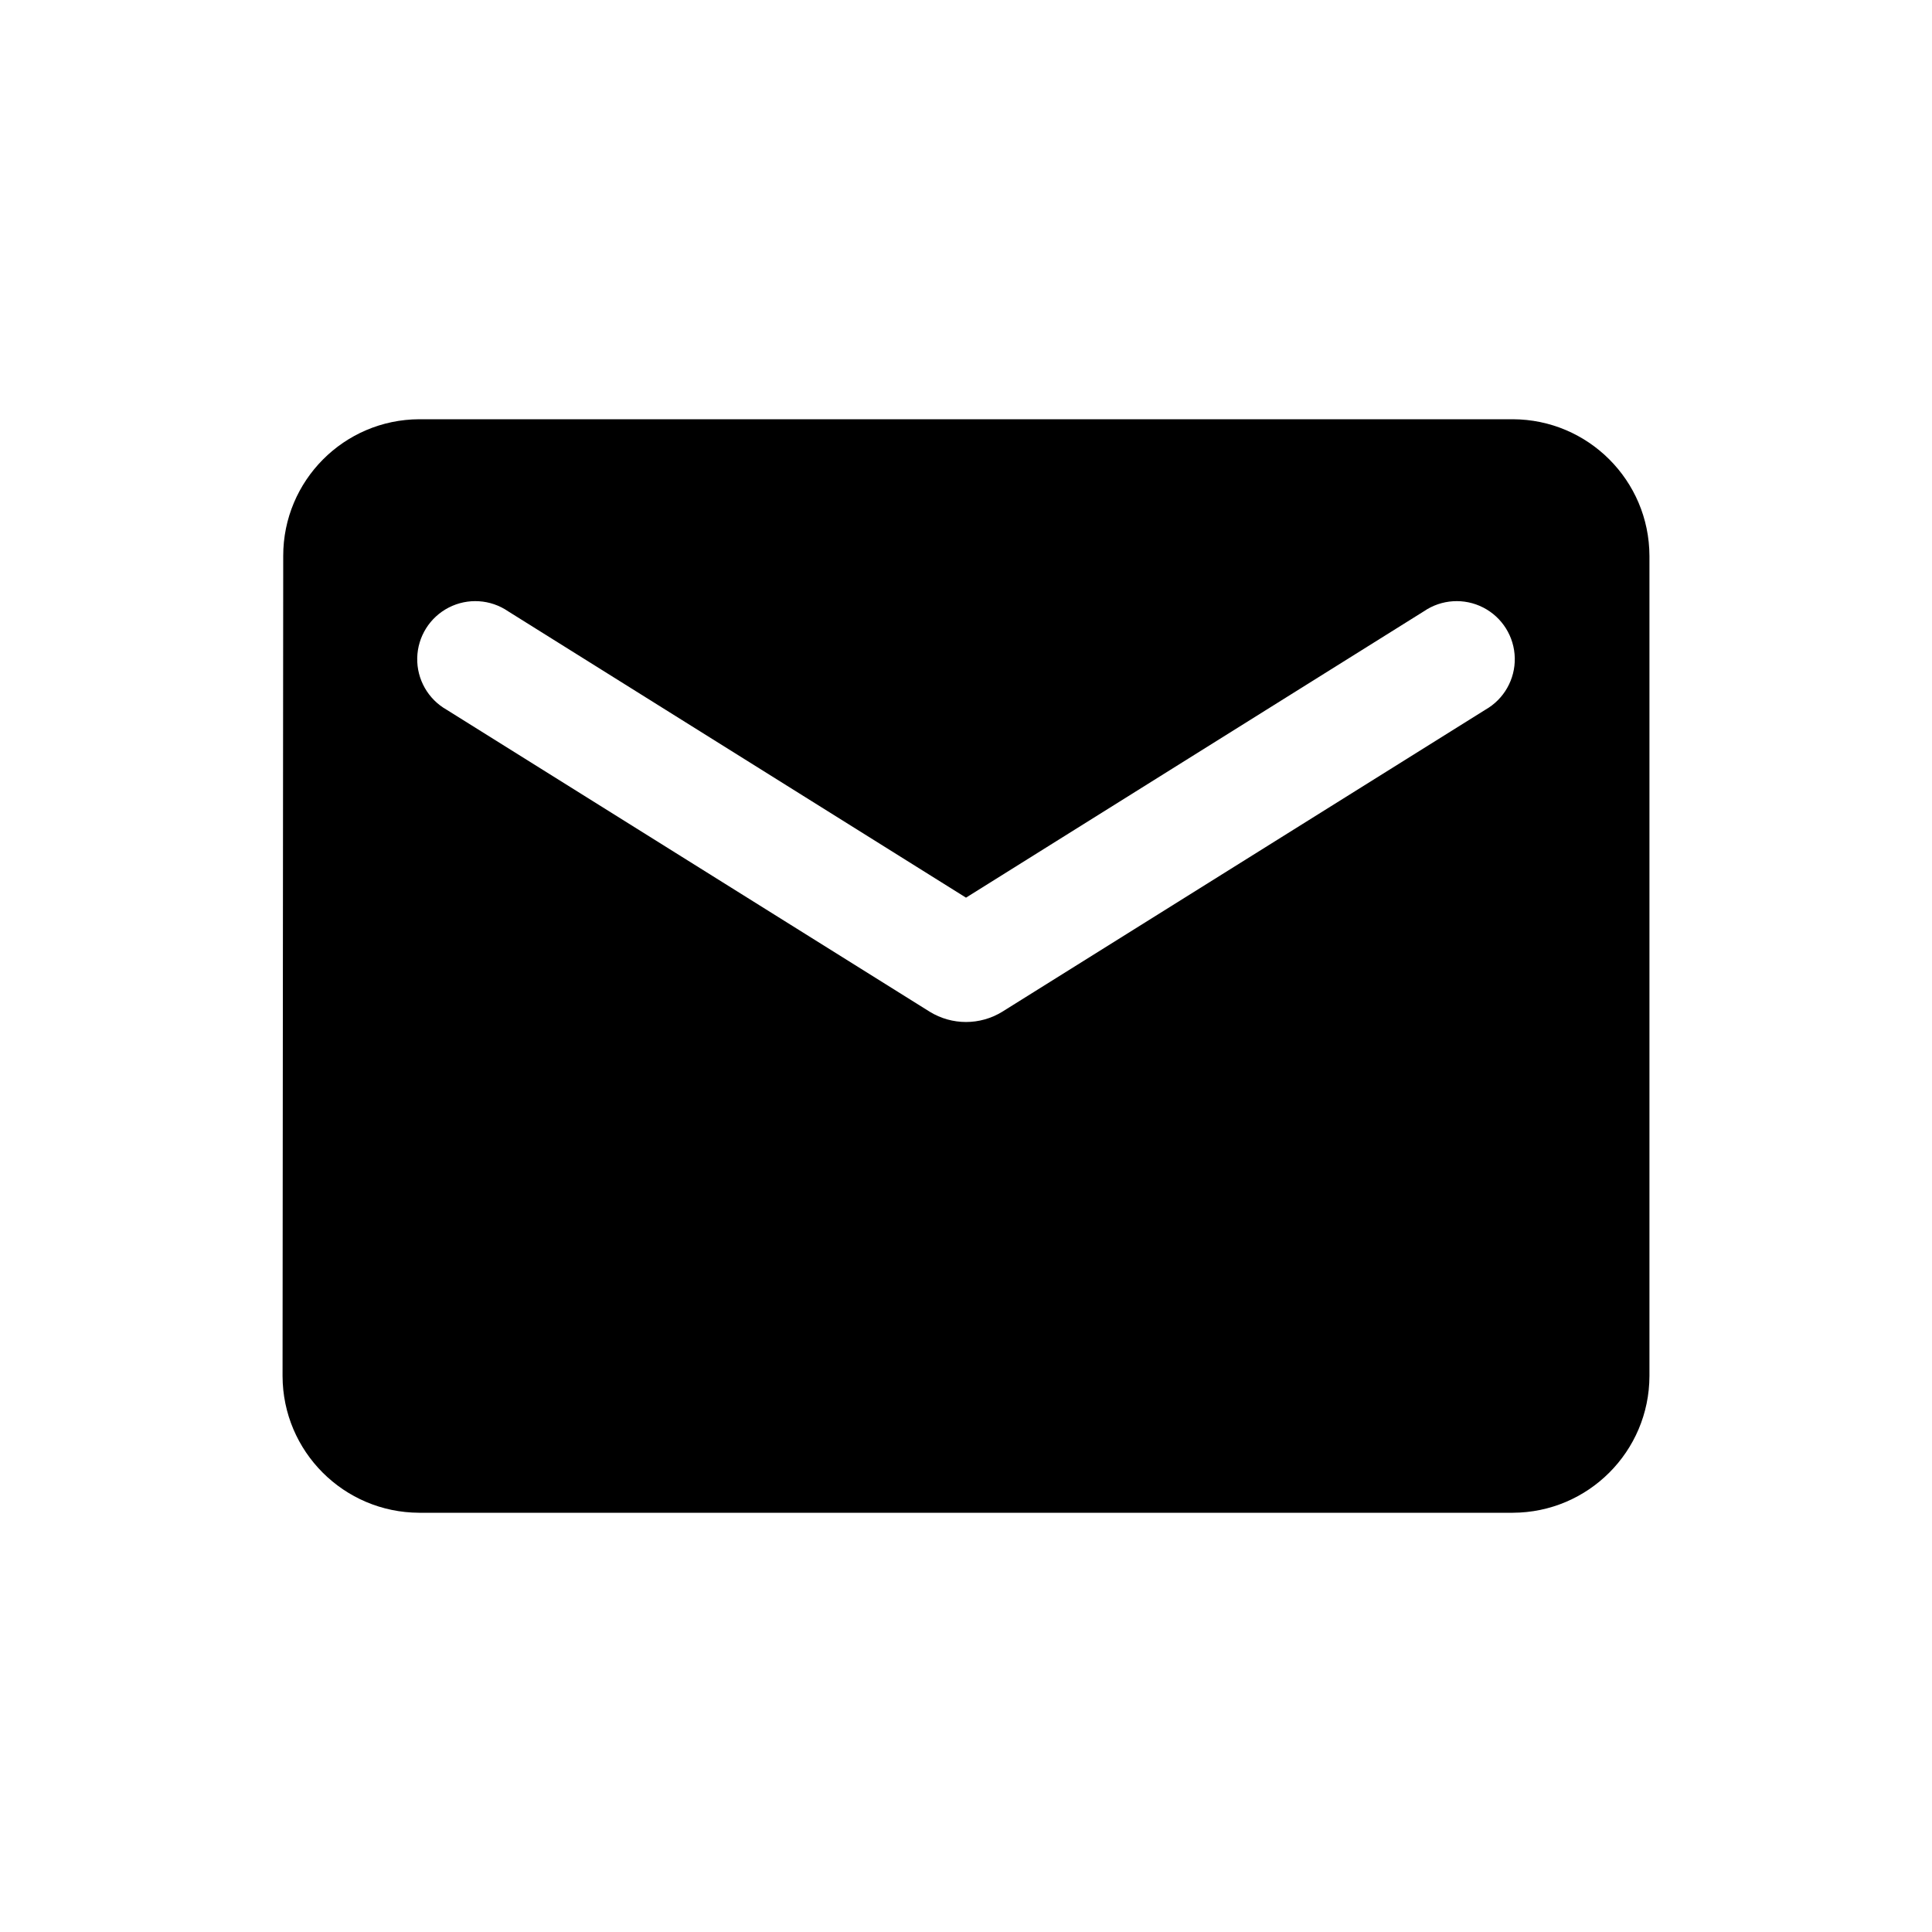
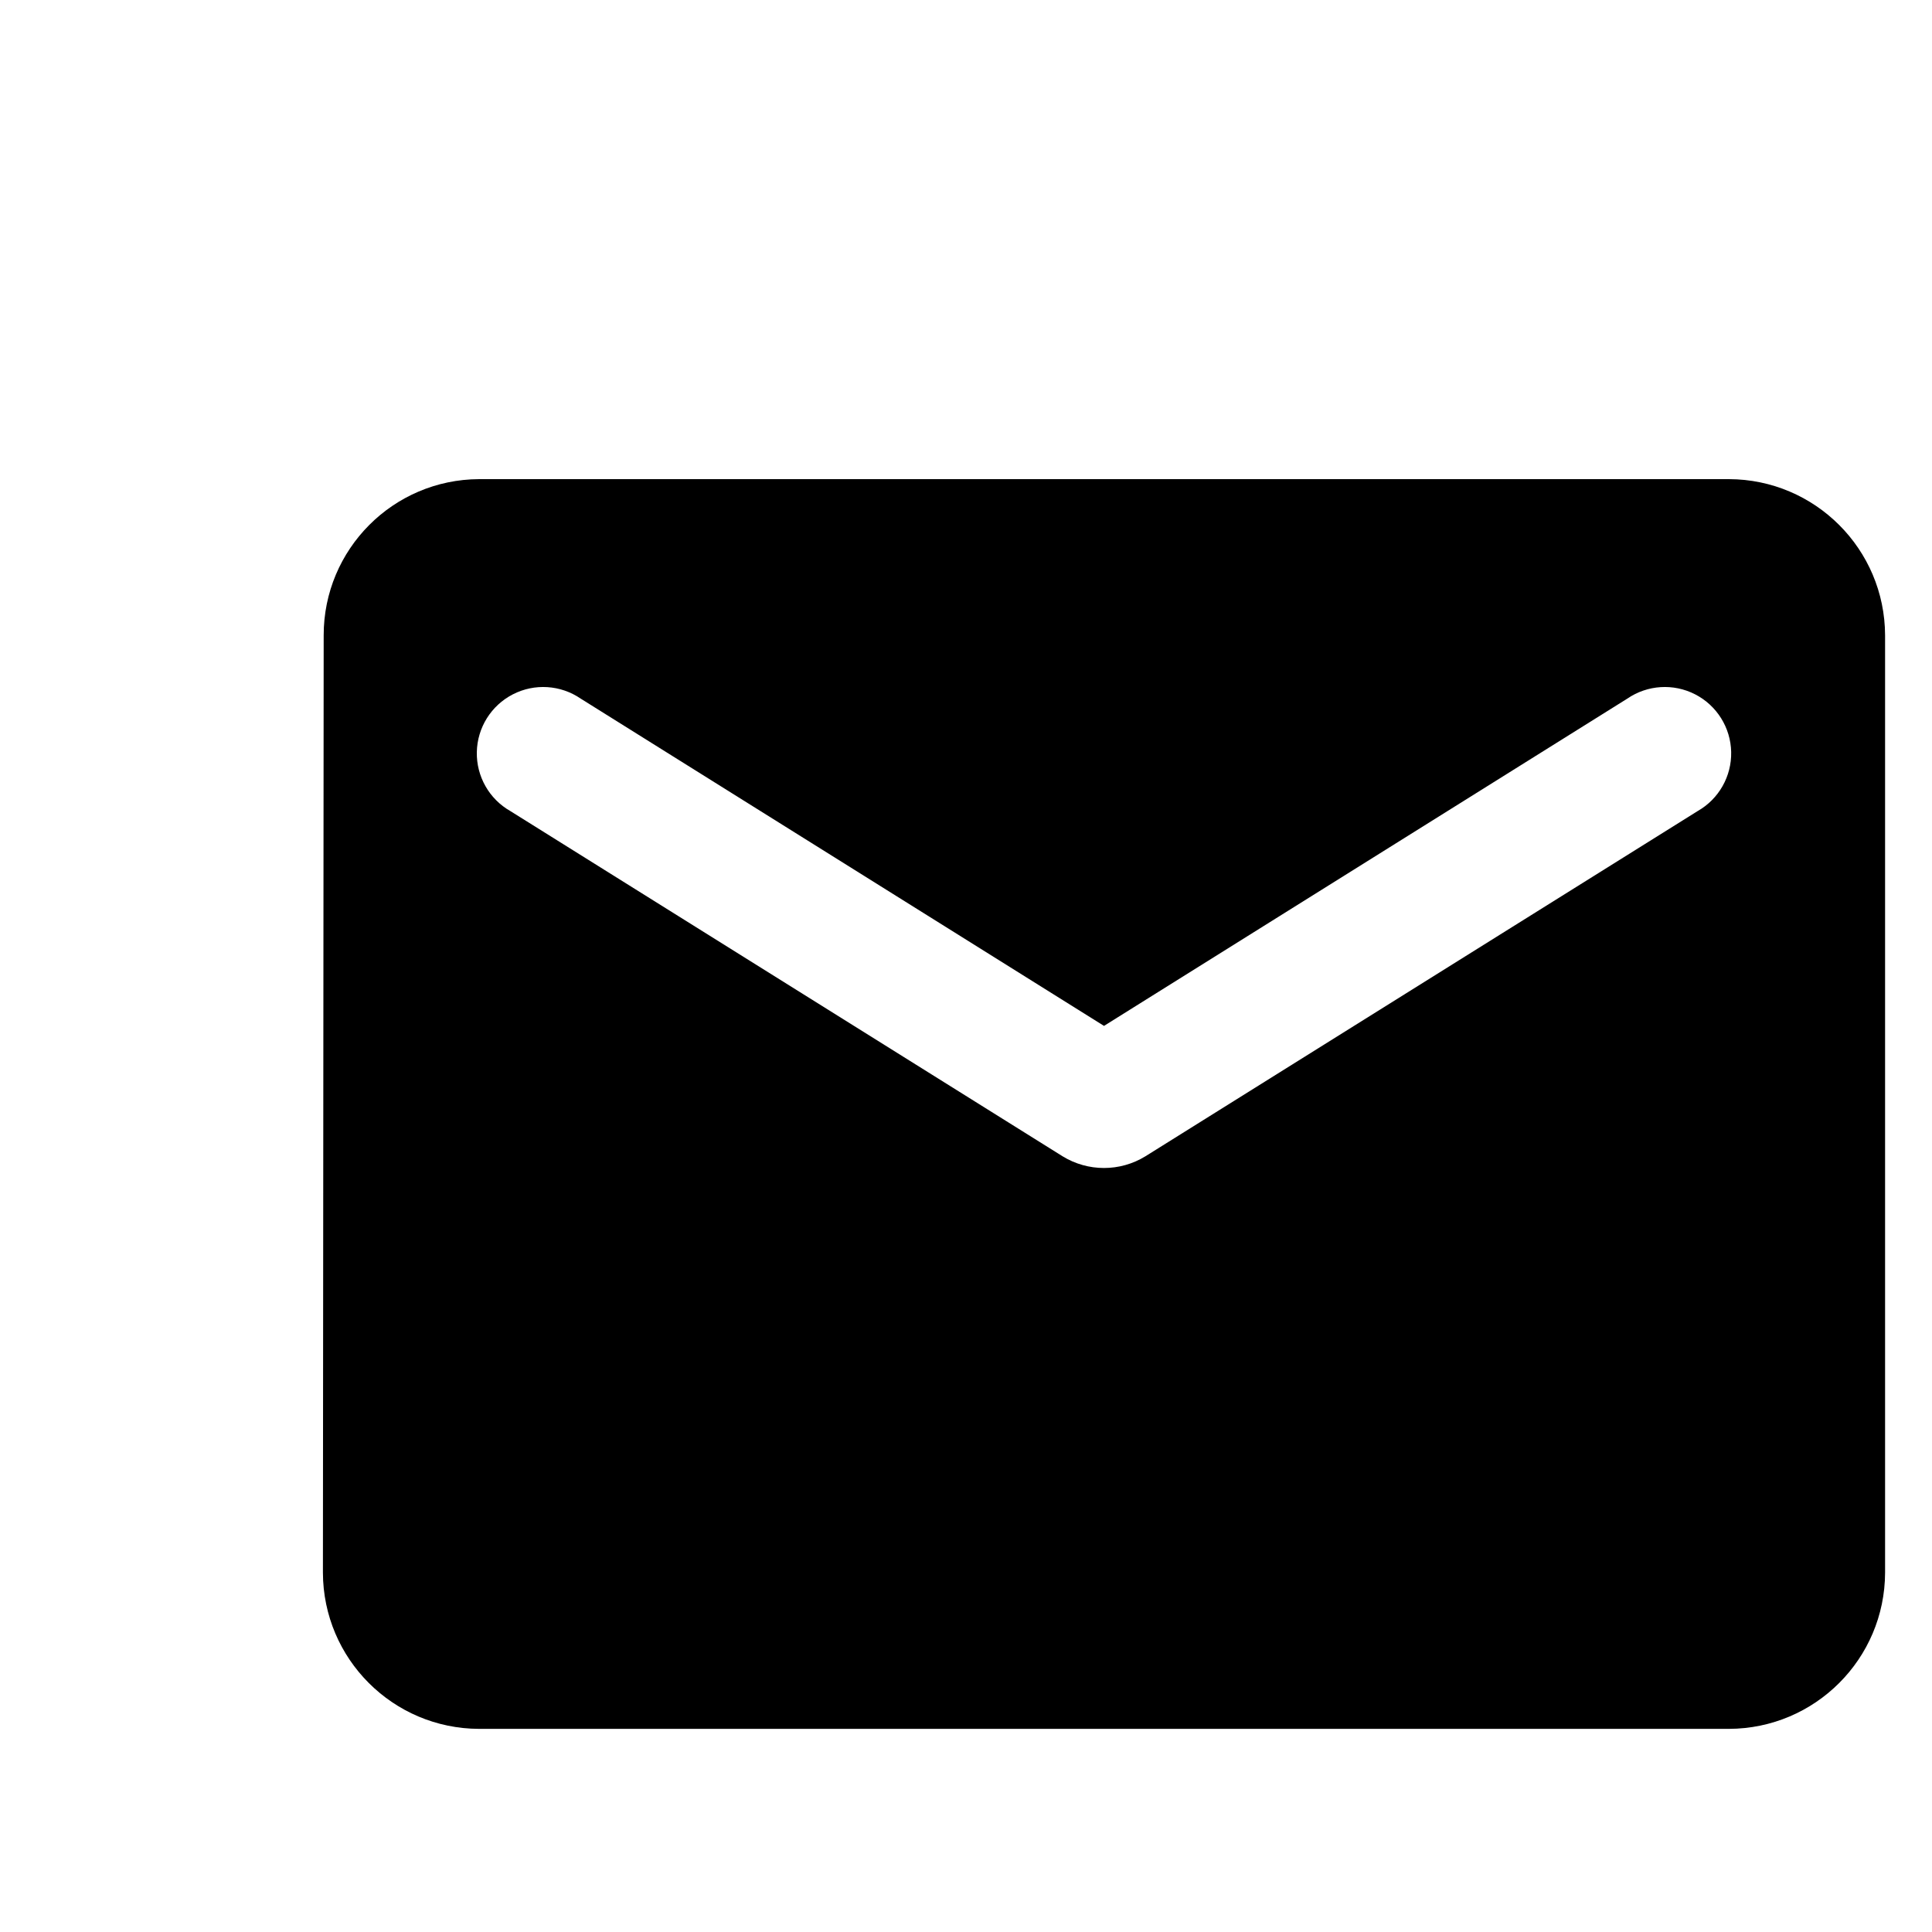
- <svg xmlns="http://www.w3.org/2000/svg" viewBox="0 0 32 32">
+ <svg xmlns="http://www.w3.org/2000/svg" viewBox="0 0 28 28">
  <path d="M25.056 6.944H6.944a2.262 2.262 0 0 0-2.253 2.264L4.68 22.792a2.27 2.27 0 0 0 2.264 2.264h18.112a2.27 2.27 0 0 0 2.264-2.264V9.208a2.27 2.27 0 0 0-2.264-2.264zm-.453 4.811L16.6 16.758a1.147 1.147 0 0 1-1.2 0l-8.003-5.003a.962.962 0 1 1 1.019-1.63L16 14.868l7.584-4.743a.962.962 0 1 1 1.019 1.63z" />
</svg>
